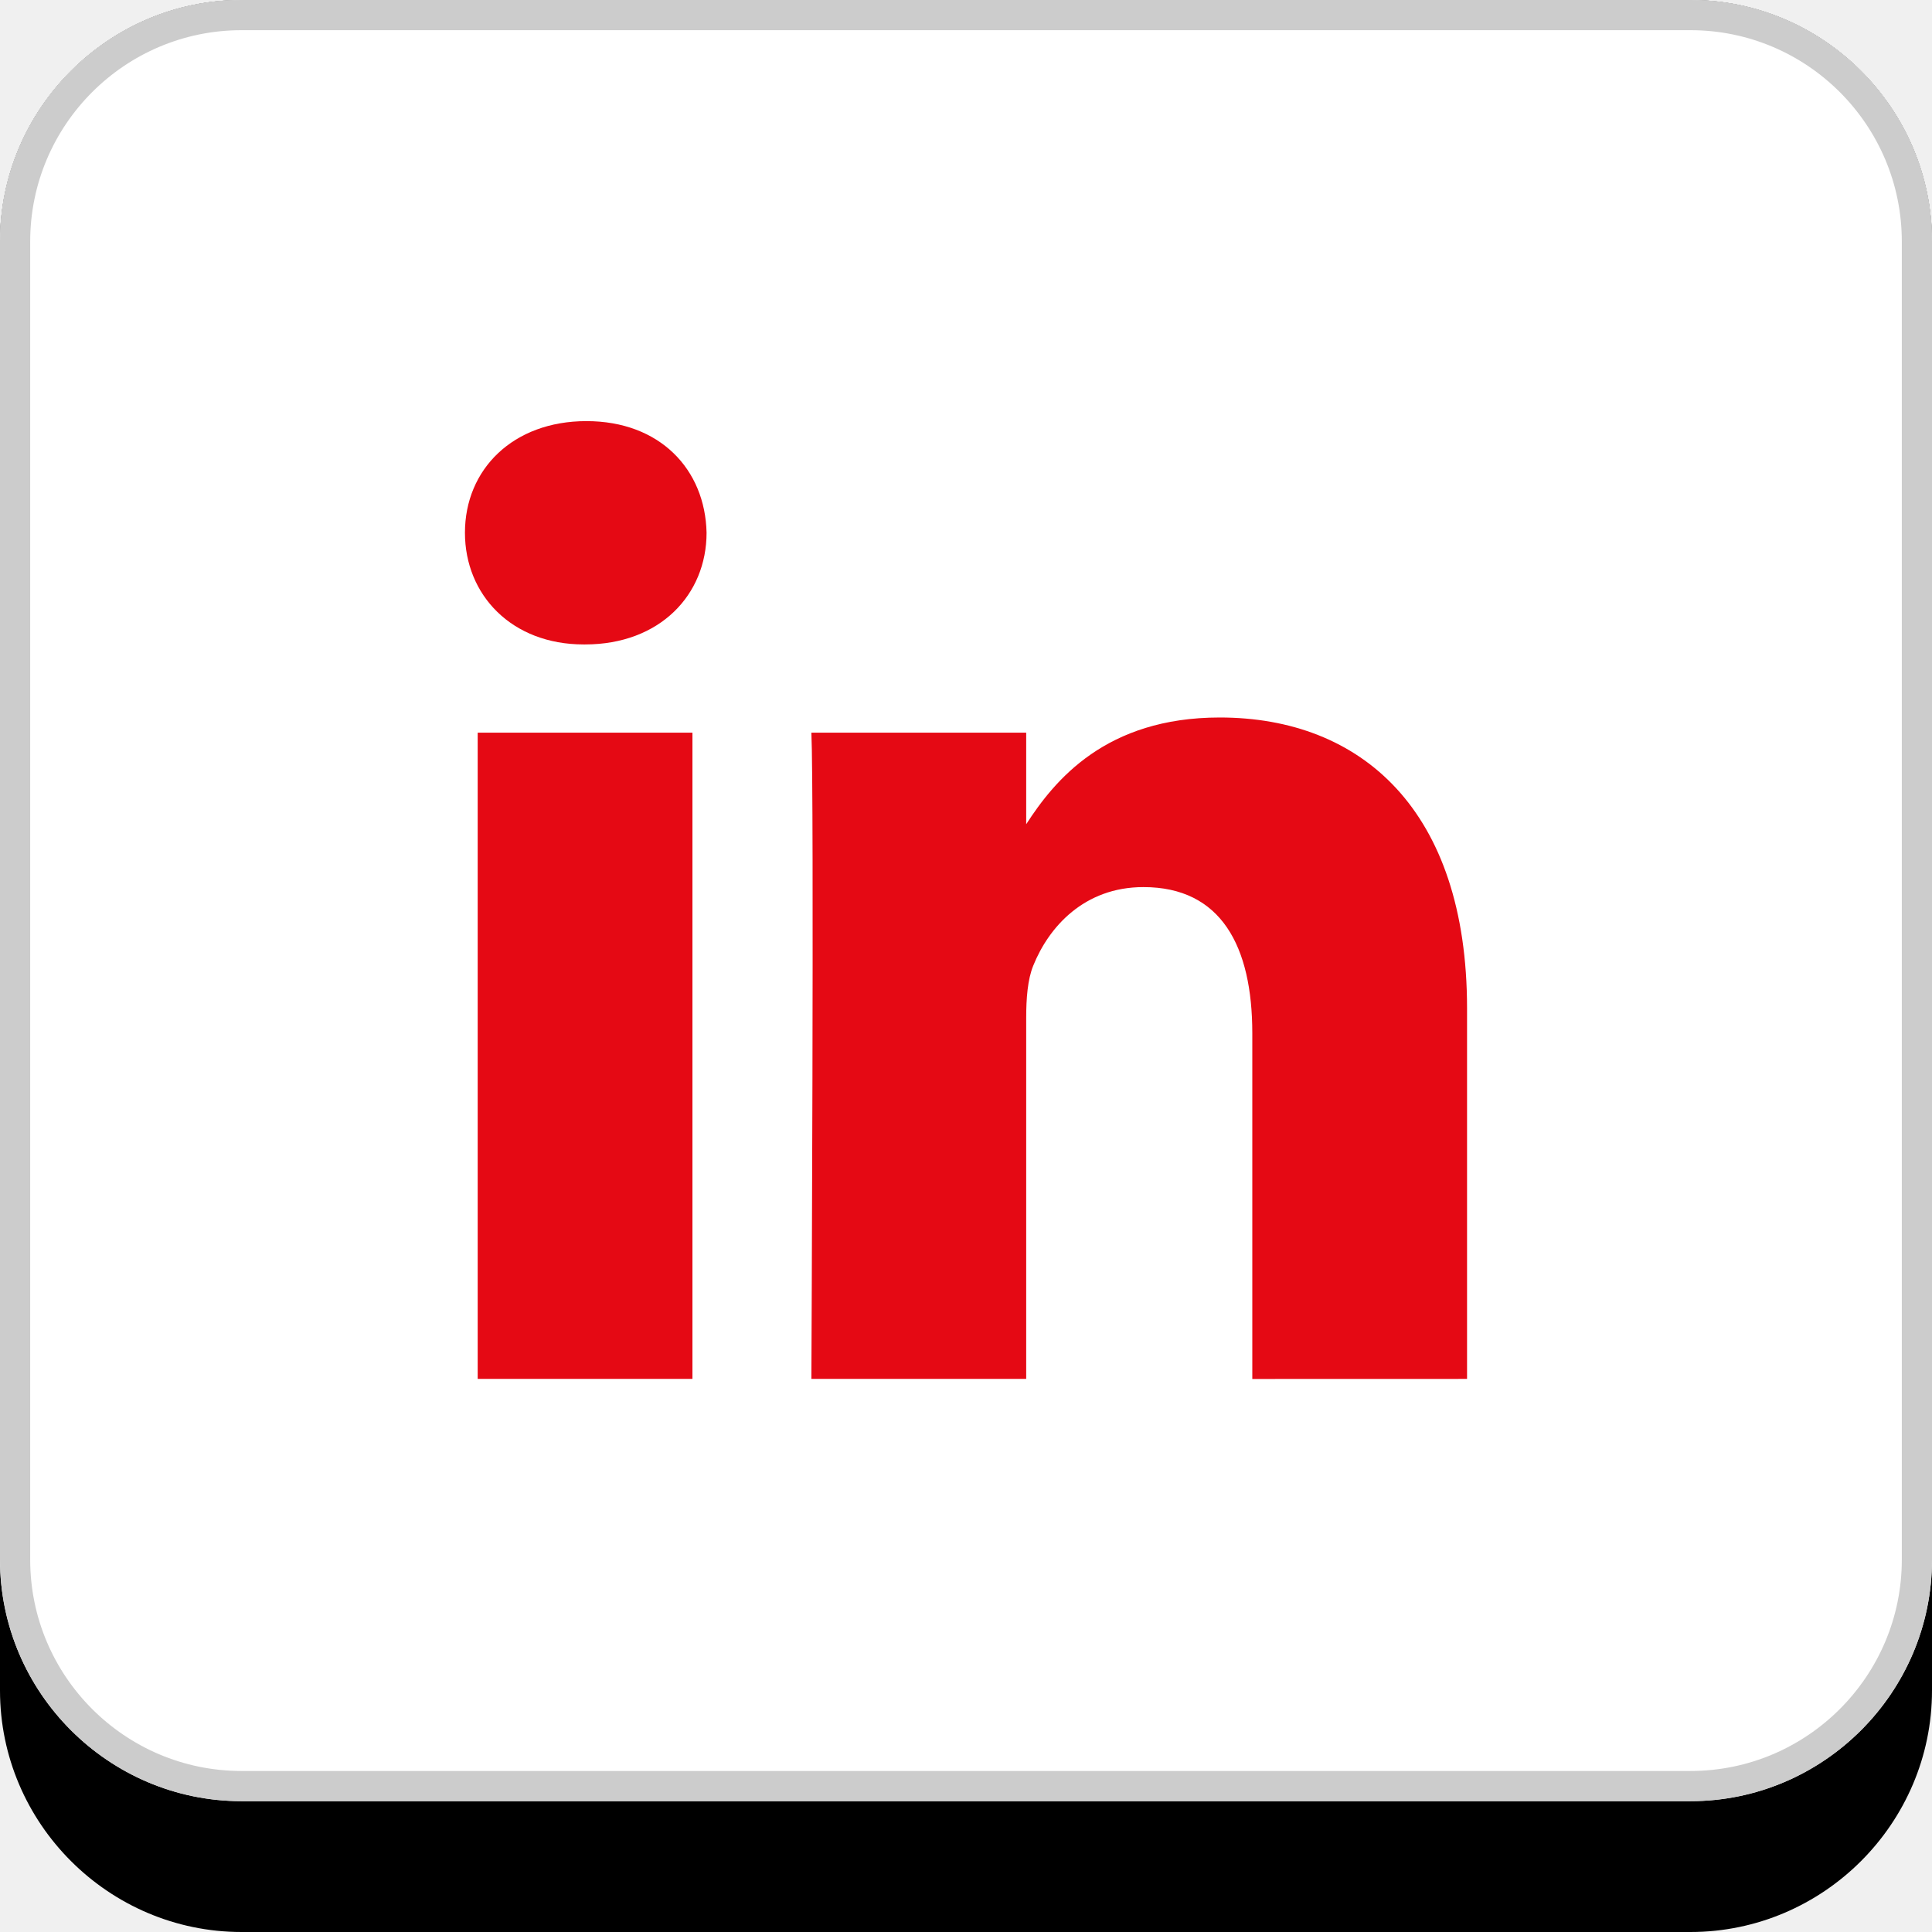
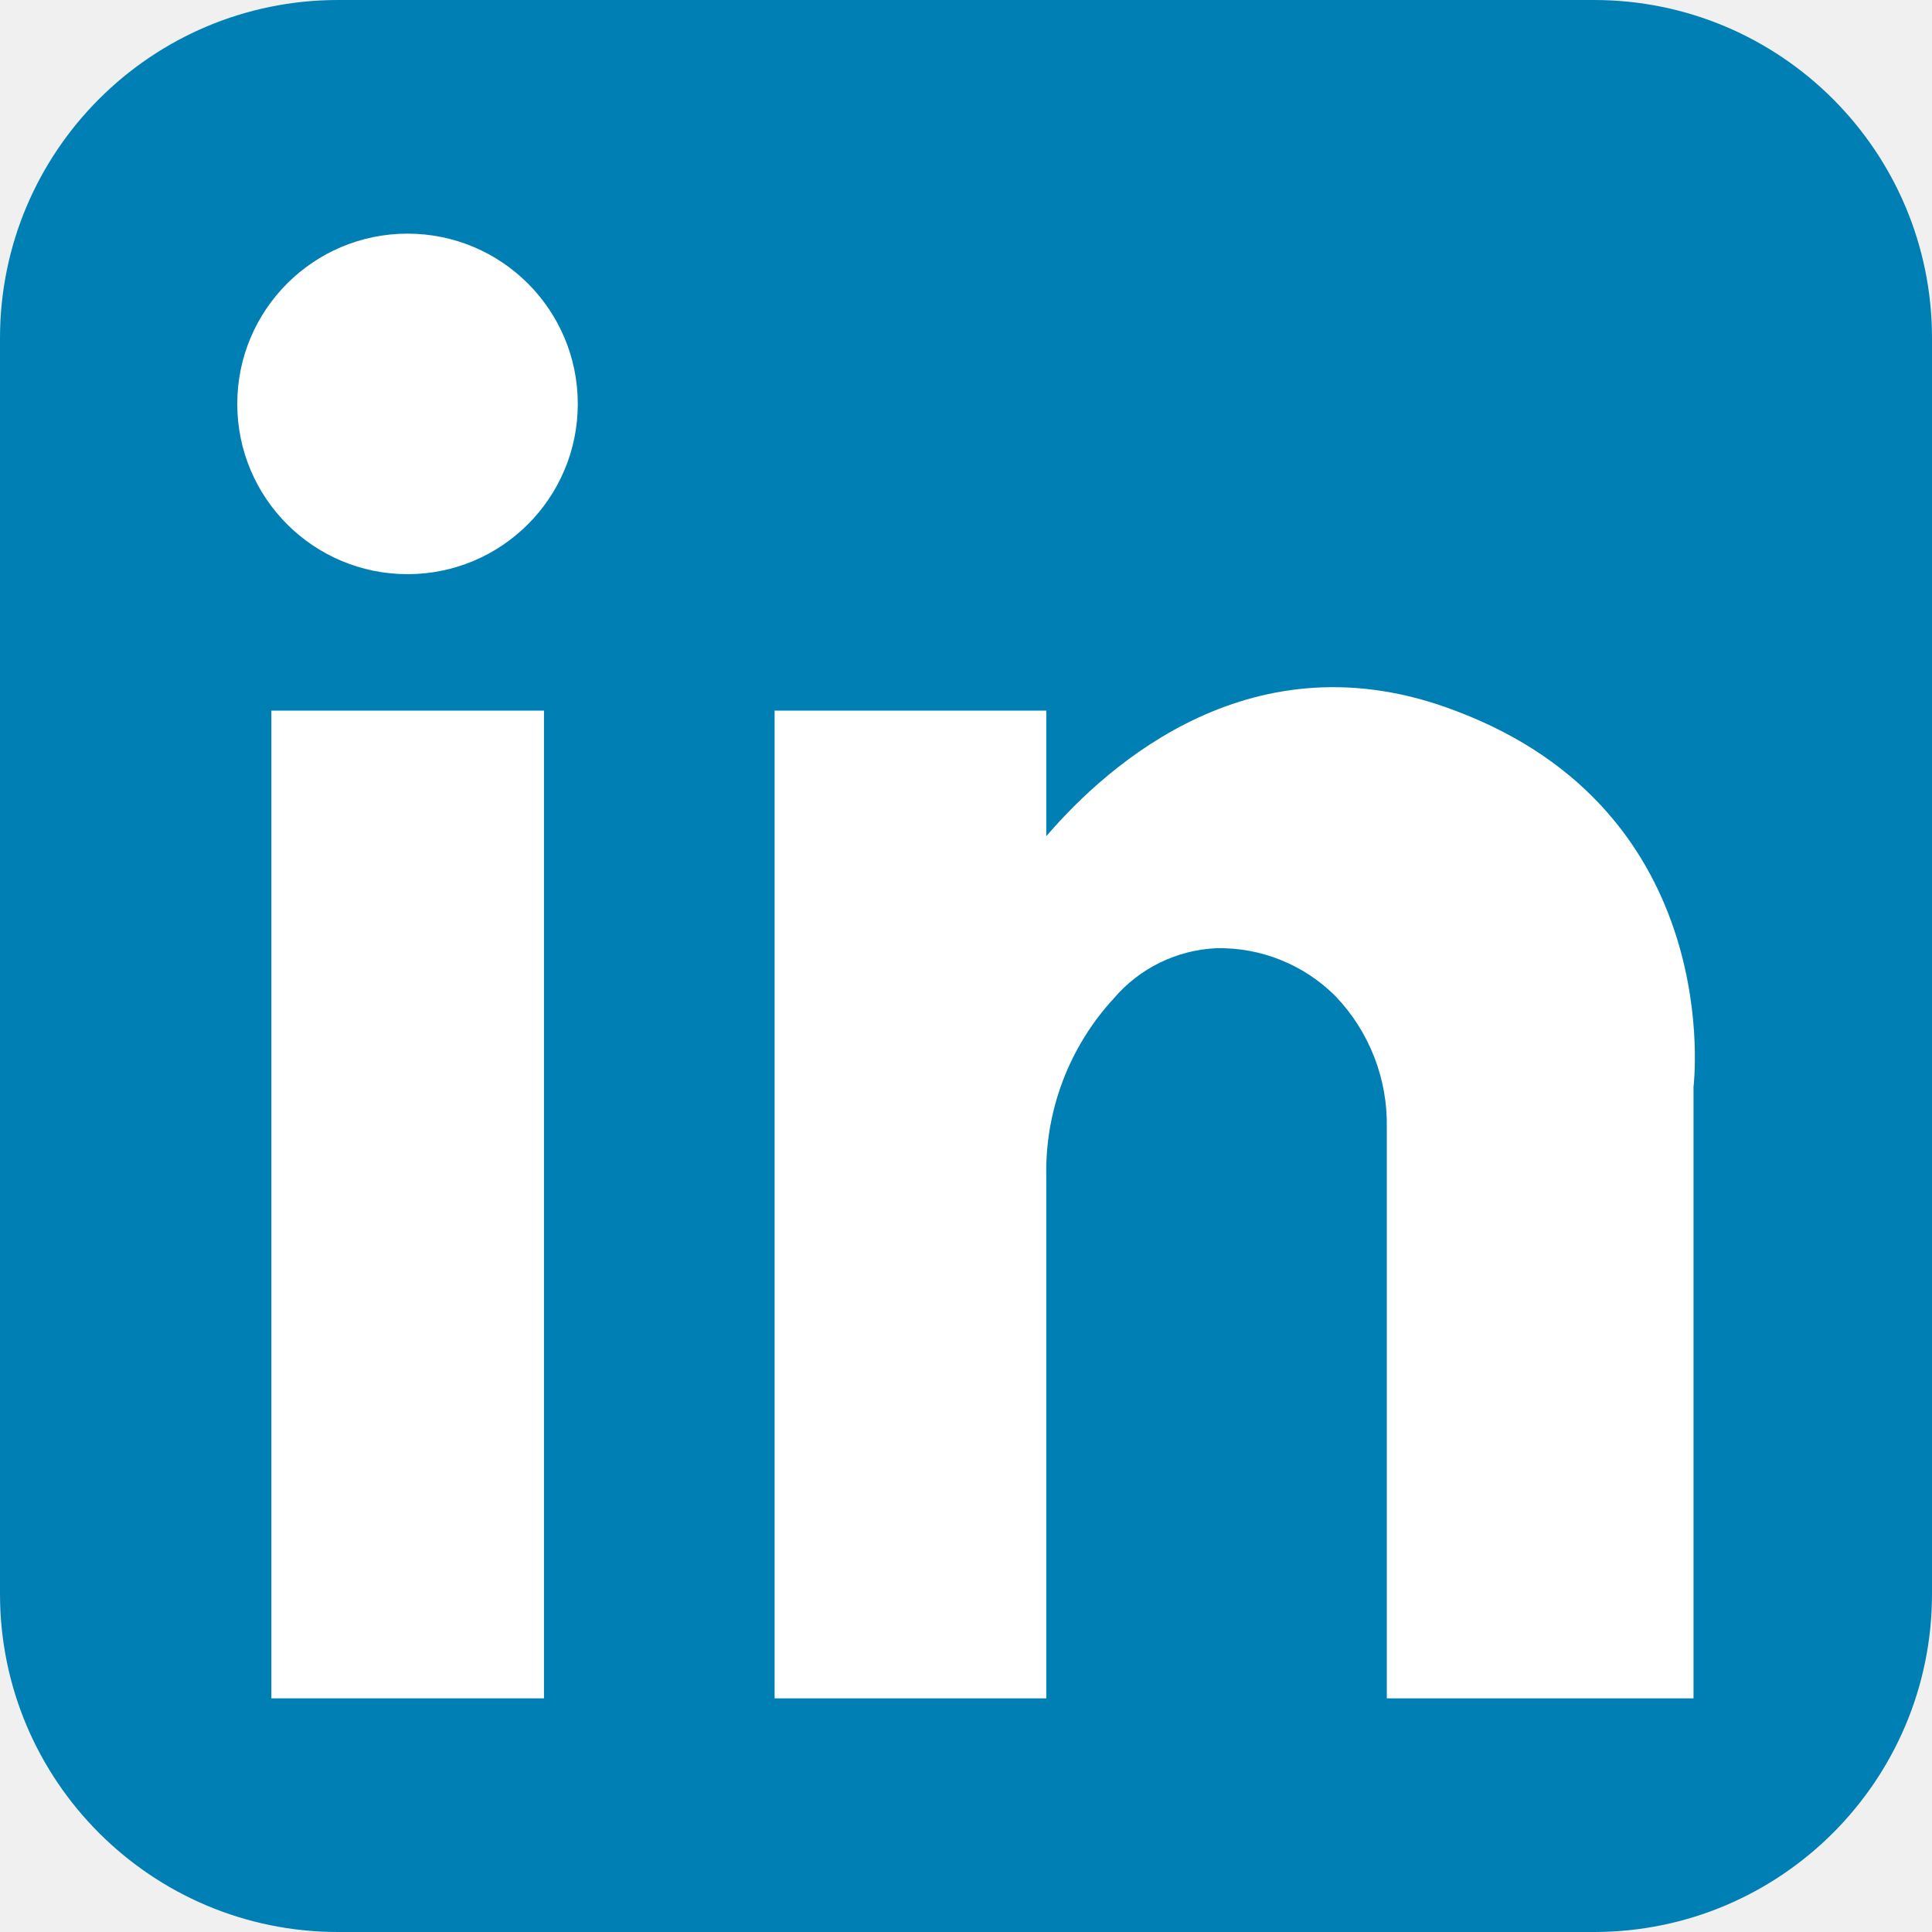
- <svg xmlns="http://www.w3.org/2000/svg" enable-background="new 0 0 32 32" id="Flat_copy_7" version="1.1" viewBox="0 0 32 32" xml:space="preserve">
-   <g>
-     <path d="M28,32H4c-2.2,0-4-1.8-4-4V4c0-2.2,1.8-4,4-4h24c2.2,0,4,1.8,4,4v24C32,30.2,30.2,32,28,32z" />
-     <path d="M28,29.833H4c-2.2,0-4-1.8-4-4V4c0-2.2,1.8-4,4-4h24c2.2,0,4,1.8,4,4v21.833   C32,28.033,30.2,29.833,28,29.833z" fill="#FFFFFF" />
-     <path d="M28,0.5c1.93,0,3.5,1.57,3.5,3.5v21.833c0,1.93-1.57,3.5-3.5,3.5H4c-1.93,0-3.5-1.57-3.5-3.5V4   c0-1.93,1.57-3.5,3.5-3.5H28 M28,0H4C1.8,0,0,1.8,0,4v21.833c0,2.2,1.8,4,4,4h24c2.2,0,4-1.8,4-4V4C32,1.8,30.2,0,28,0L28,0z" fill="#CCCCCC" />
-   </g>
-   <g>
-     <path d="M24.299,22.839v-6.137c0-3.288-1.755-4.818-4.096-4.818c-1.889,0-2.735,1.039-3.206,1.768v-1.517h-3.558   c0.047,1.005,0,10.704,0,10.704h3.558v-5.978c0-0.319,0.023-0.639,0.117-0.867c0.257-0.639,0.842-1.301,1.825-1.301   c1.288,0,1.803,0.981,1.803,2.42v5.727L24.299,22.839L24.299,22.839z M9.69,10.674c1.24,0,2.013-0.823,2.013-1.85   c-0.023-1.05-0.773-1.849-1.99-1.849S7.701,7.774,7.701,8.824c0,1.028,0.772,1.85,1.967,1.85H9.69z M11.469,22.839V12.135H7.912   v10.704H11.469z" fill="#E50914" />
+ <svg xmlns="http://www.w3.org/2000/svg" viewBox="0 0 64 64">
+   <defs>
+     <style>.cls-1{fill:#007fb5;}.cls-2{fill:#fff;}</style>
+   </defs>
+   <g data-name="14-linkedin" id="_14-linkedin">
+     <rect class="cls-1" height="64" rx="11.2" ry="11.2" width="64" />
+     <rect class="cls-2" height="32.72" width="9.03" x="8.99" y="23.54" />
+     <path class="cls-2" d="M48.2,23.54C41.54,21,36.72,25.3,34.66,27.7V23.54h-9V56.26h9V39a8.45,8.45,0,0,1,2.23-5.92,4.75,4.75,0,0,1,3.41-1.67A5.42,5.42,0,0,1,44.24,33a6.13,6.13,0,0,1,1.7,4.35V56.26H56.1V36S57.23,26.92,48.2,23.54Z" />
+     <circle class="cls-2" cx="13.5" cy="13.38" r="5.64" />
  </g>
</svg>
